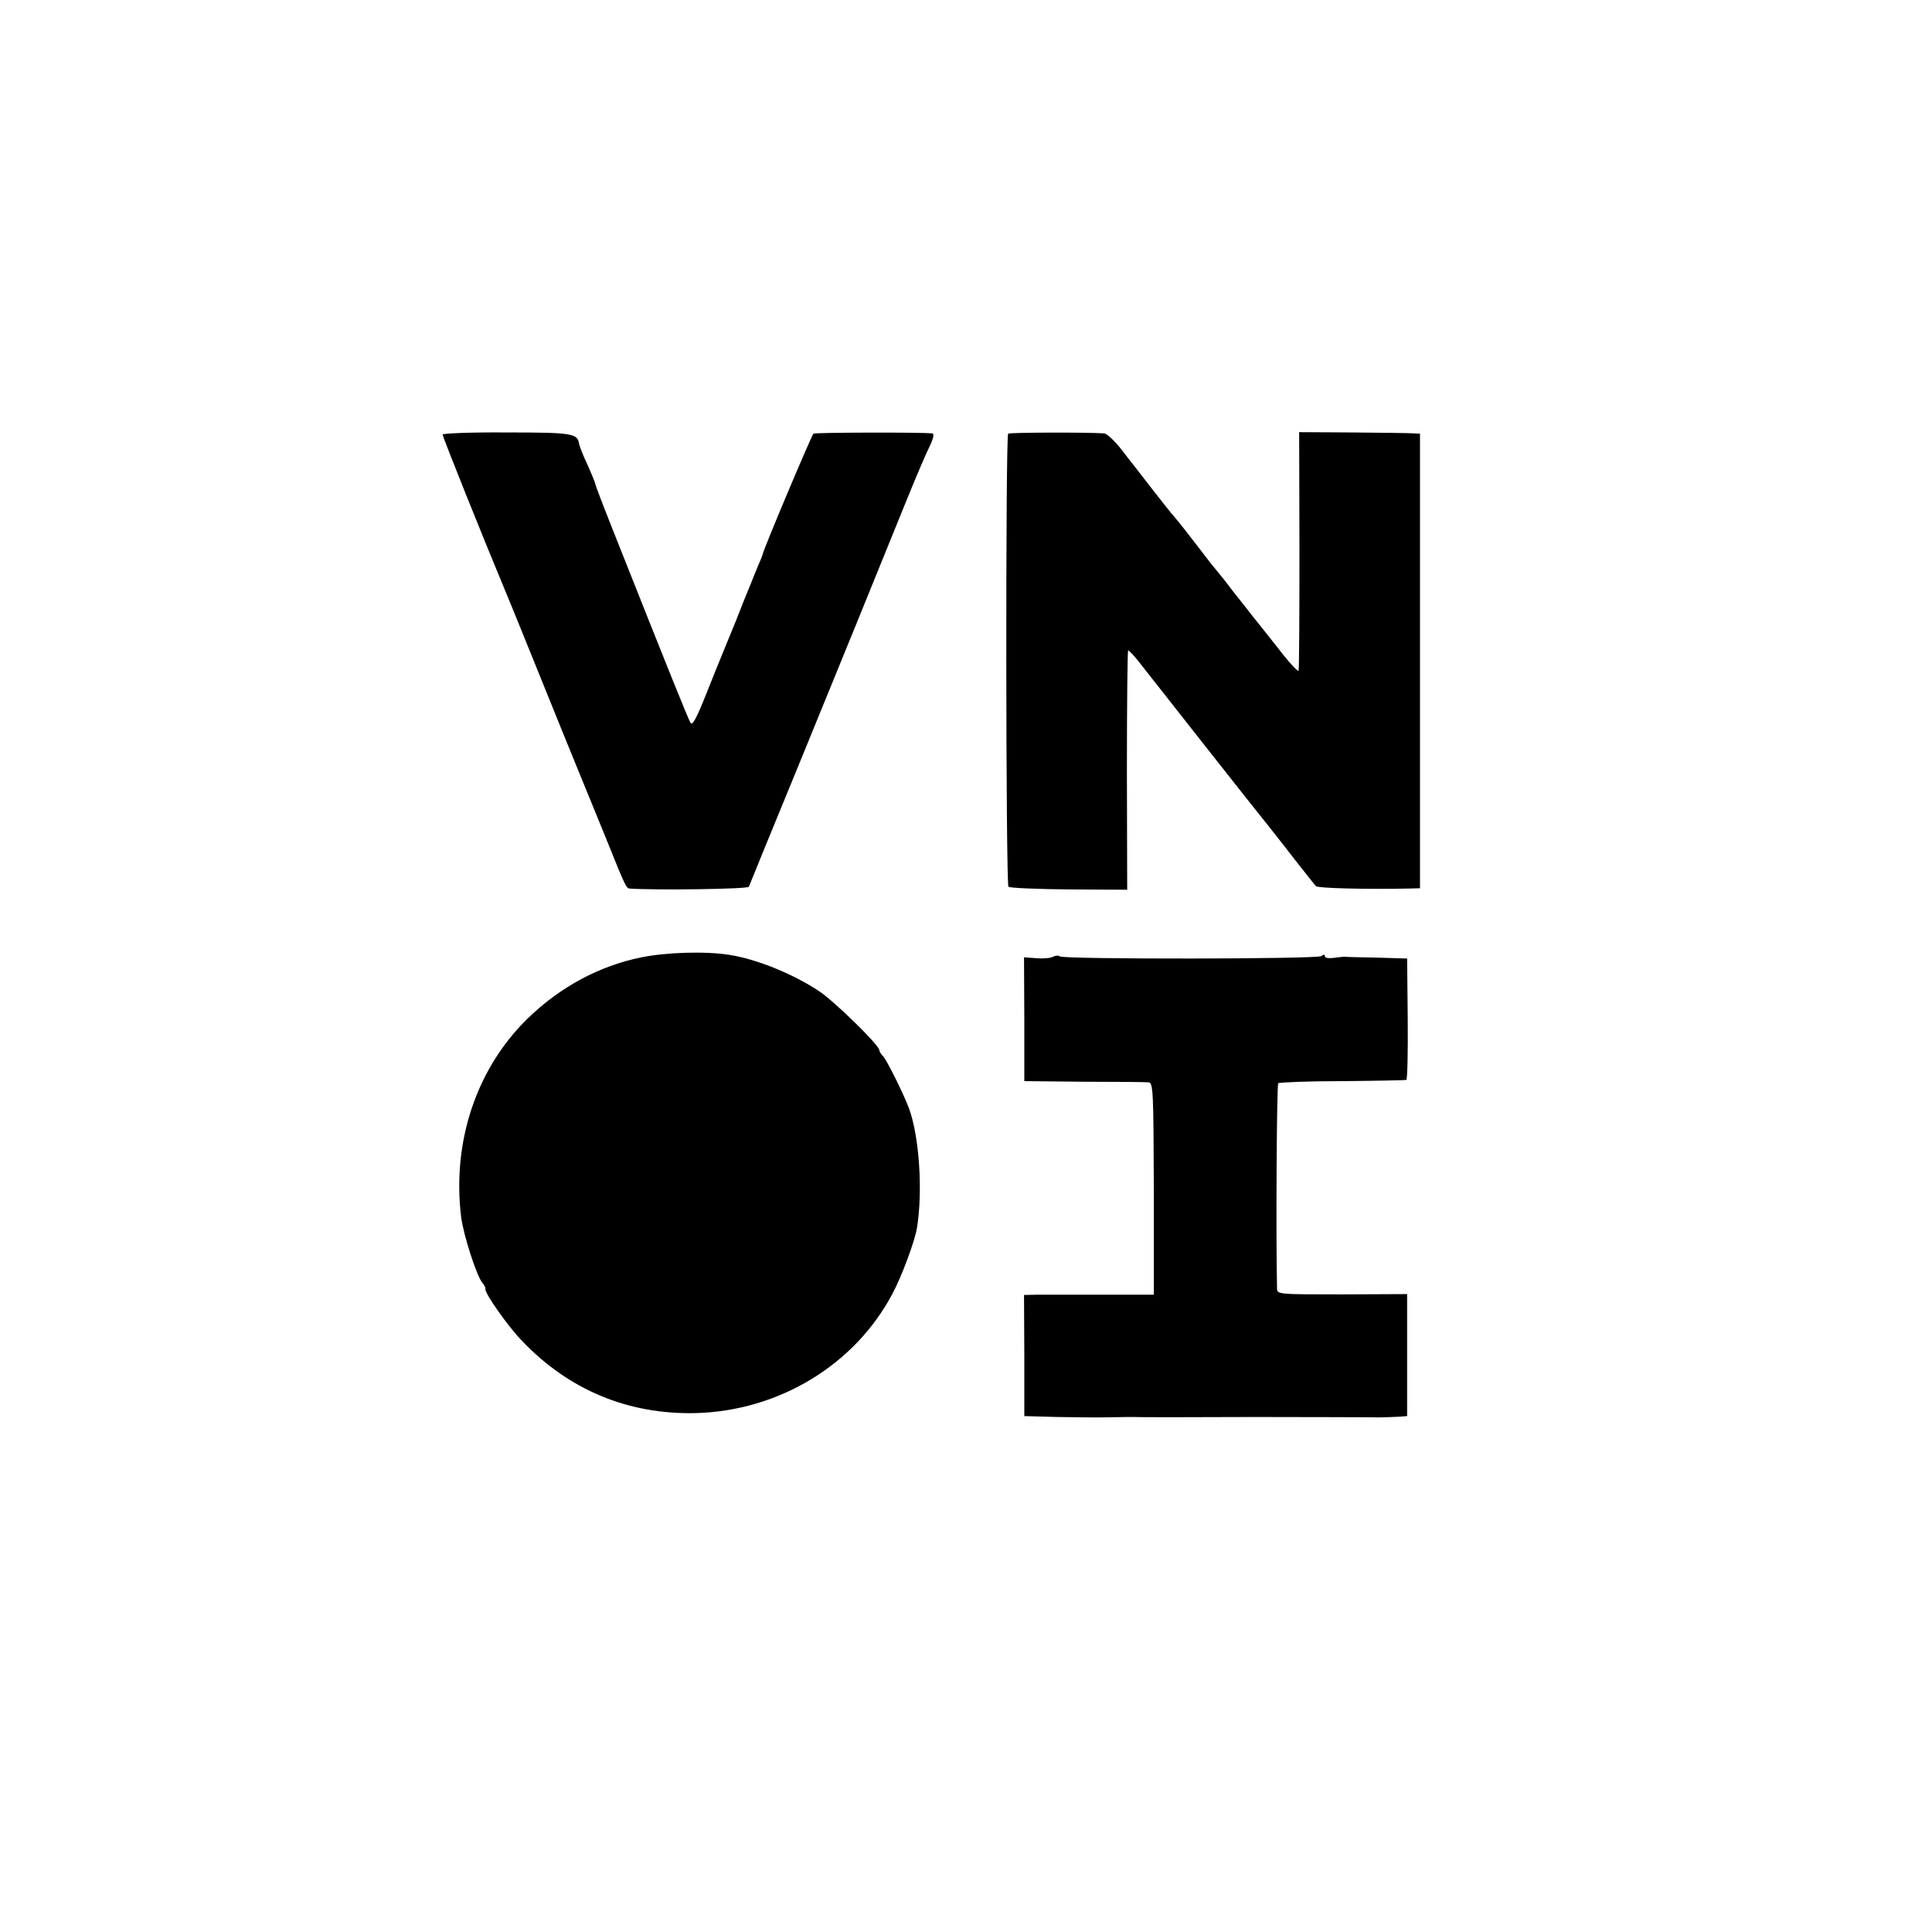
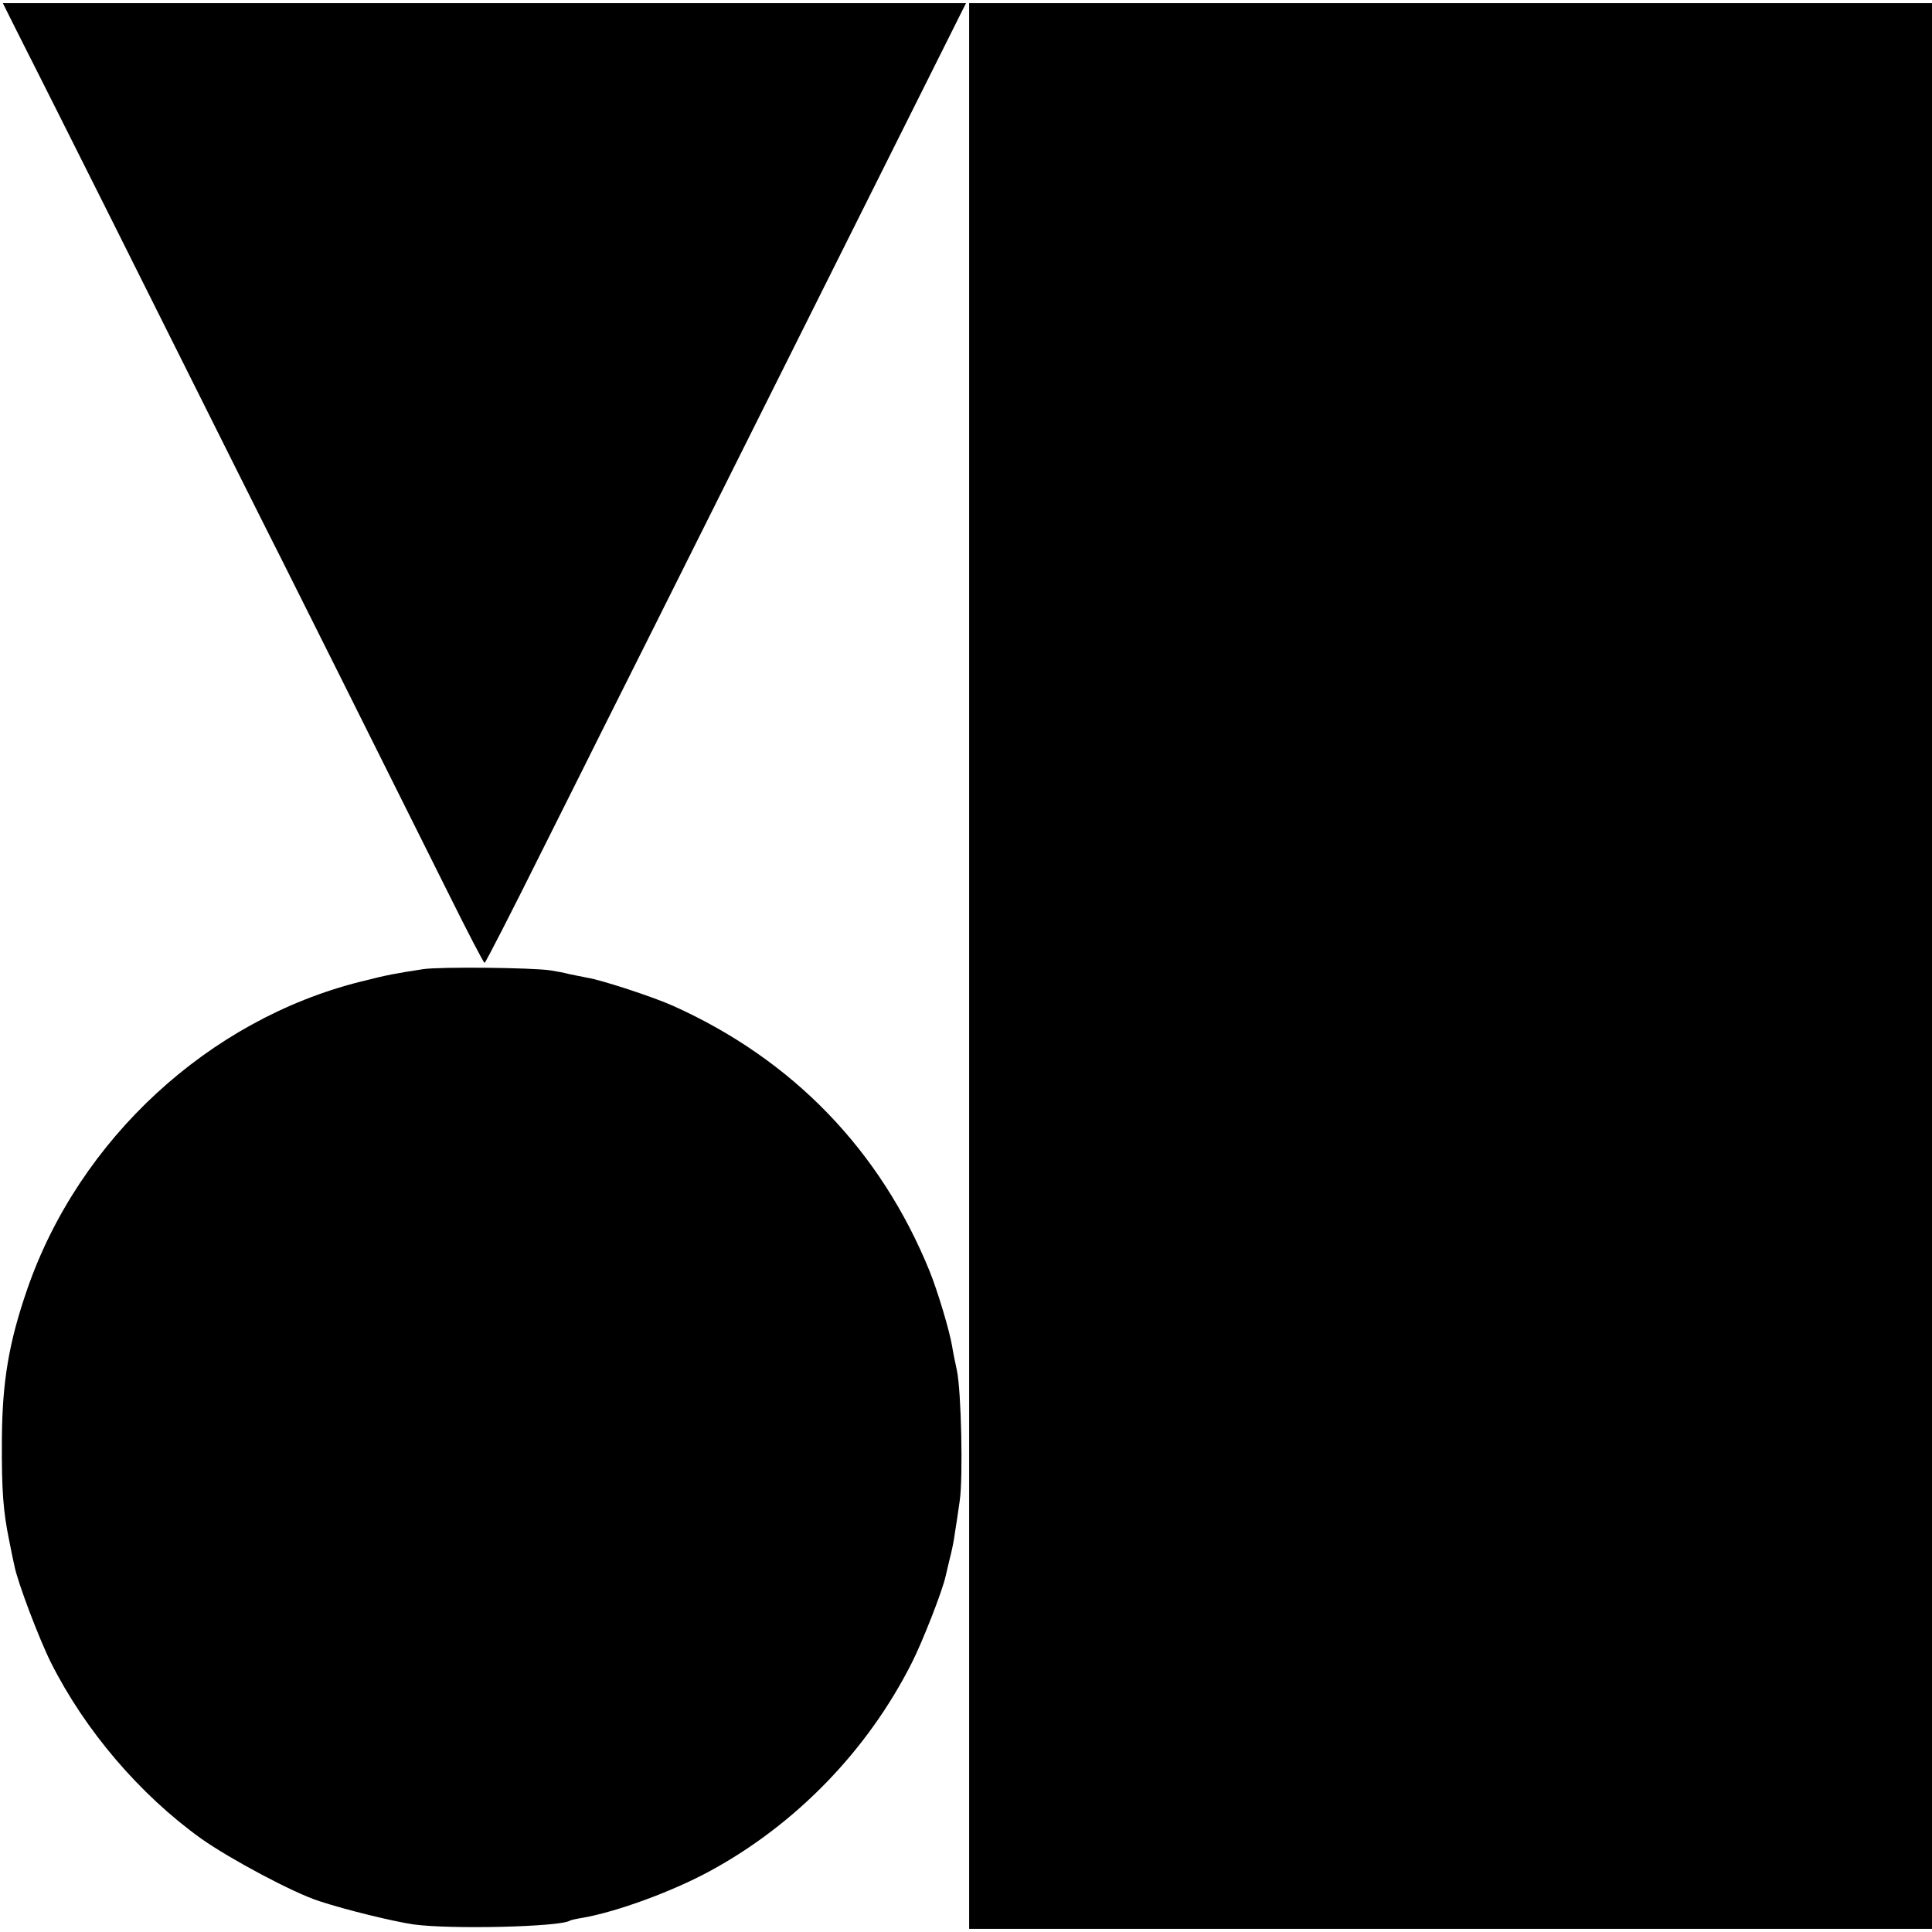
- <svg xmlns="http://www.w3.org/2000/svg" version="1.0" width="646pt" height="646pt" viewBox="0 0 646 646" preserveAspectRatio="xMidYMid meet">
-   <g transform="translate(0,646) scale(0.1,-0.1)" fill="#000000" stroke="none">
-     <path d="M1480 5007 c0 -8 139 -354 205 -512 7 -16 56 -136 108 -265 52 -129 115 -284 140 -345 25 -60 66 -162 92 -225 66 -164 69 -170 80 -171 83 -6 396 -2 399 6 2 6 81 199 176 430 161 393 213 522 354 869 31 76 65 156 76 177 12 26 14 39 7 40 -48 4 -391 3 -397 -1 -6 -4 -170 -393 -170 -404 0 -2 -8 -21 -17 -42 -9 -22 -17 -41 -18 -44 -1 -3 -6 -16 -12 -30 -6 -14 -25 -61 -42 -105 -18 -44 -38 -93 -45 -110 -7 -16 -32 -79 -56 -139 -31 -77 -45 -104 -51 -93 -8 13 -69 164 -263 653 -31 78 -56 144 -56 147 0 4 -12 32 -26 64 -15 31 -27 63 -28 70 -5 34 -25 37 -241 37 -118 1 -215 -3 -215 -7z" />
-     <path d="M3371 5010 c-9 -7 -8 -1506 1 -1515 4 -4 95 -8 202 -9 l195 -1 -1 398 c0 219 2 400 4 402 2 2 22 -19 44 -48 59 -75 390 -496 424 -537 15 -19 56 -71 90 -115 35 -44 66 -84 70 -88 6 -7 168 -11 311 -8 l37 1 0 760 0 760 -22 1 c-11 1 -102 2 -202 3 l-180 1 1 -395 c0 -217 -1 -399 -3 -403 -2 -4 -33 29 -68 75 -36 46 -73 92 -82 103 -9 12 -39 50 -67 85 -27 36 -52 67 -55 70 -3 3 -28 34 -55 70 -51 66 -72 93 -90 114 -6 6 -35 43 -65 81 -30 39 -58 75 -62 80 -5 6 -27 34 -49 63 -22 28 -48 52 -57 53 -69 4 -315 3 -321 -1z" />
-     <path d="M2145 3259 c-140 -28 -272 -99 -380 -204 -172 -167 -254 -413 -223 -665 8 -61 51 -194 70 -218 7 -8 12 -18 11 -21 -5 -12 76 -127 124 -176 156 -163 354 -245 578 -240 279 7 533 161 659 399 31 58 75 176 82 220 20 122 8 307 -27 401 -19 50 -73 159 -86 173 -7 7 -13 17 -13 21 0 16 -148 161 -200 196 -85 57 -209 108 -300 122 -78 13 -212 9 -295 -8z" />
-     <path d="M3521 3261 c-6 -4 -31 -7 -54 -5 l-43 3 1 -207 0 -207 200 -2 c110 0 207 -1 216 -2 15 -1 16 -37 17 -356 l0 -354 -172 0 c-94 0 -191 0 -216 0 l-46 -1 1 -202 0 -203 110 -3 c61 -1 139 -2 175 -1 36 1 72 1 80 1 8 -1 188 -1 400 0 212 0 392 -1 400 -1 16 -1 49 0 90 2 l25 2 0 204 0 204 -217 -1 c-217 0 -218 0 -218 21 -4 169 -1 680 4 685 4 3 100 7 214 7 114 1 210 3 214 4 4 0 6 92 5 204 l-2 202 -100 3 c-55 1 -104 2 -110 3 -5 0 -22 -2 -37 -4 -16 -2 -28 0 -28 6 0 6 -5 6 -12 0 -14 -10 -857 -11 -874 -1 -5 4 -16 3 -23 -1z" />
+ <svg xmlns="http://www.w3.org/2000/svg" version="1.0" width="614pt" height="614pt" viewBox="0 0 614 614" preserveAspectRatio="xMidYMid meet">
+   <g transform="translate(0,614) scale(0.1,-0.1)" fill="#000000" stroke="none">
+     <path d="M55 6038 c26 -51 50 -100 55 -109 5 -9 113 -225 241 -480 363 -727 531 -1062 540 -1079 8 -15 314 -628 533 -1067 61 -123 113 -223 116 -223 3 0 86 162 185 361 99 198 181 361 181 362 1 1 263 525 583 1165 l581 1162 -1531 0 -1530 0 46 -92z" />
+     <path d="M3080 3070 l0 -3060 1530 0 1530 0 0 3060 0 3060 -1530 0 -1530 0 0 -3060z" />
+     <path d="M1345 3060 c-90 -14 -109 -17 -200 -40 -482 -121 -893 -500 -1058 -976 -59 -170 -80 -296 -81 -479 -1 -163 4 -228 24 -325 6 -30 13 -65 16 -77 10 -52 79 -233 116 -307 108 -215 282 -419 477 -559 92 -65 294 -173 376 -199 85 -28 237 -65 300 -74 116 -16 464 -8 496 12 3 2 21 6 40 9 109 19 284 83 404 148 275 149 503 385 643 663 35 69 98 231 107 274 2 8 8 33 13 55 6 22 14 60 17 85 4 25 11 70 15 100 11 72 5 351 -9 415 -6 28 -13 62 -15 76 -8 49 -46 176 -72 240 -156 383 -434 671 -814 842 -62 28 -229 83 -275 90 -16 3 -41 8 -55 11 -14 4 -41 9 -60 12 -58 9 -351 12 -405 4z" />
  </g>
</svg>
